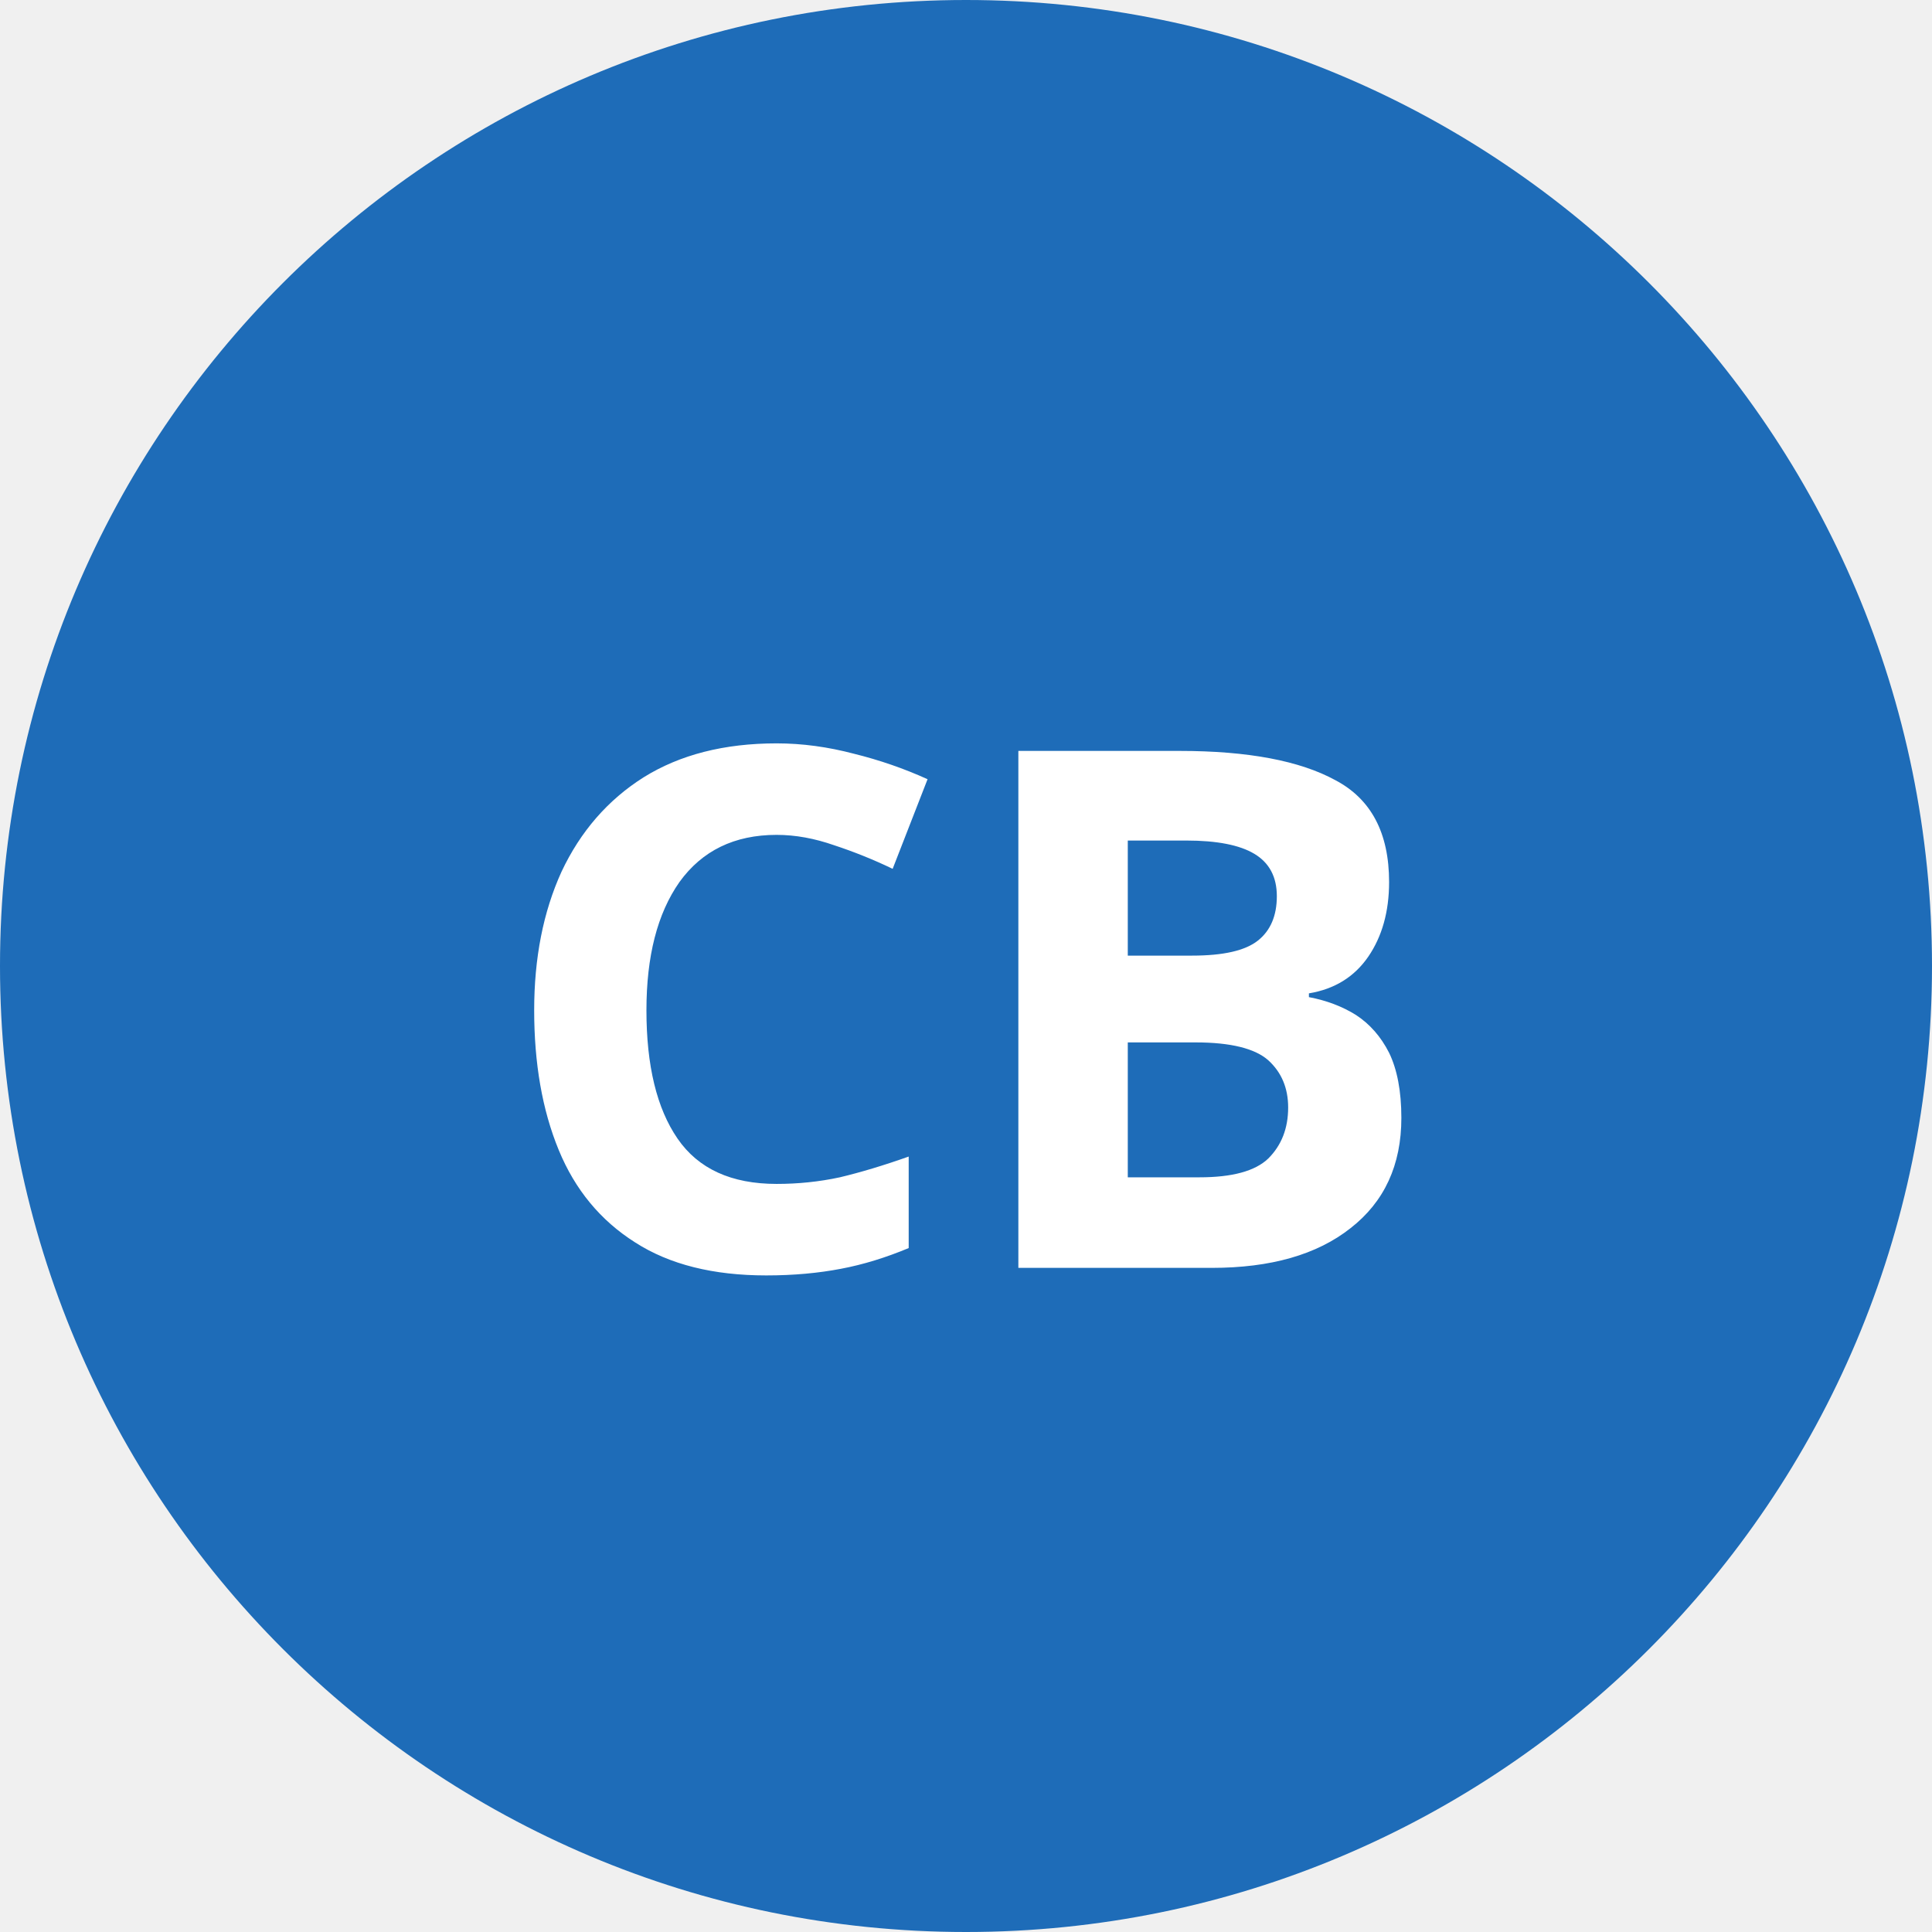
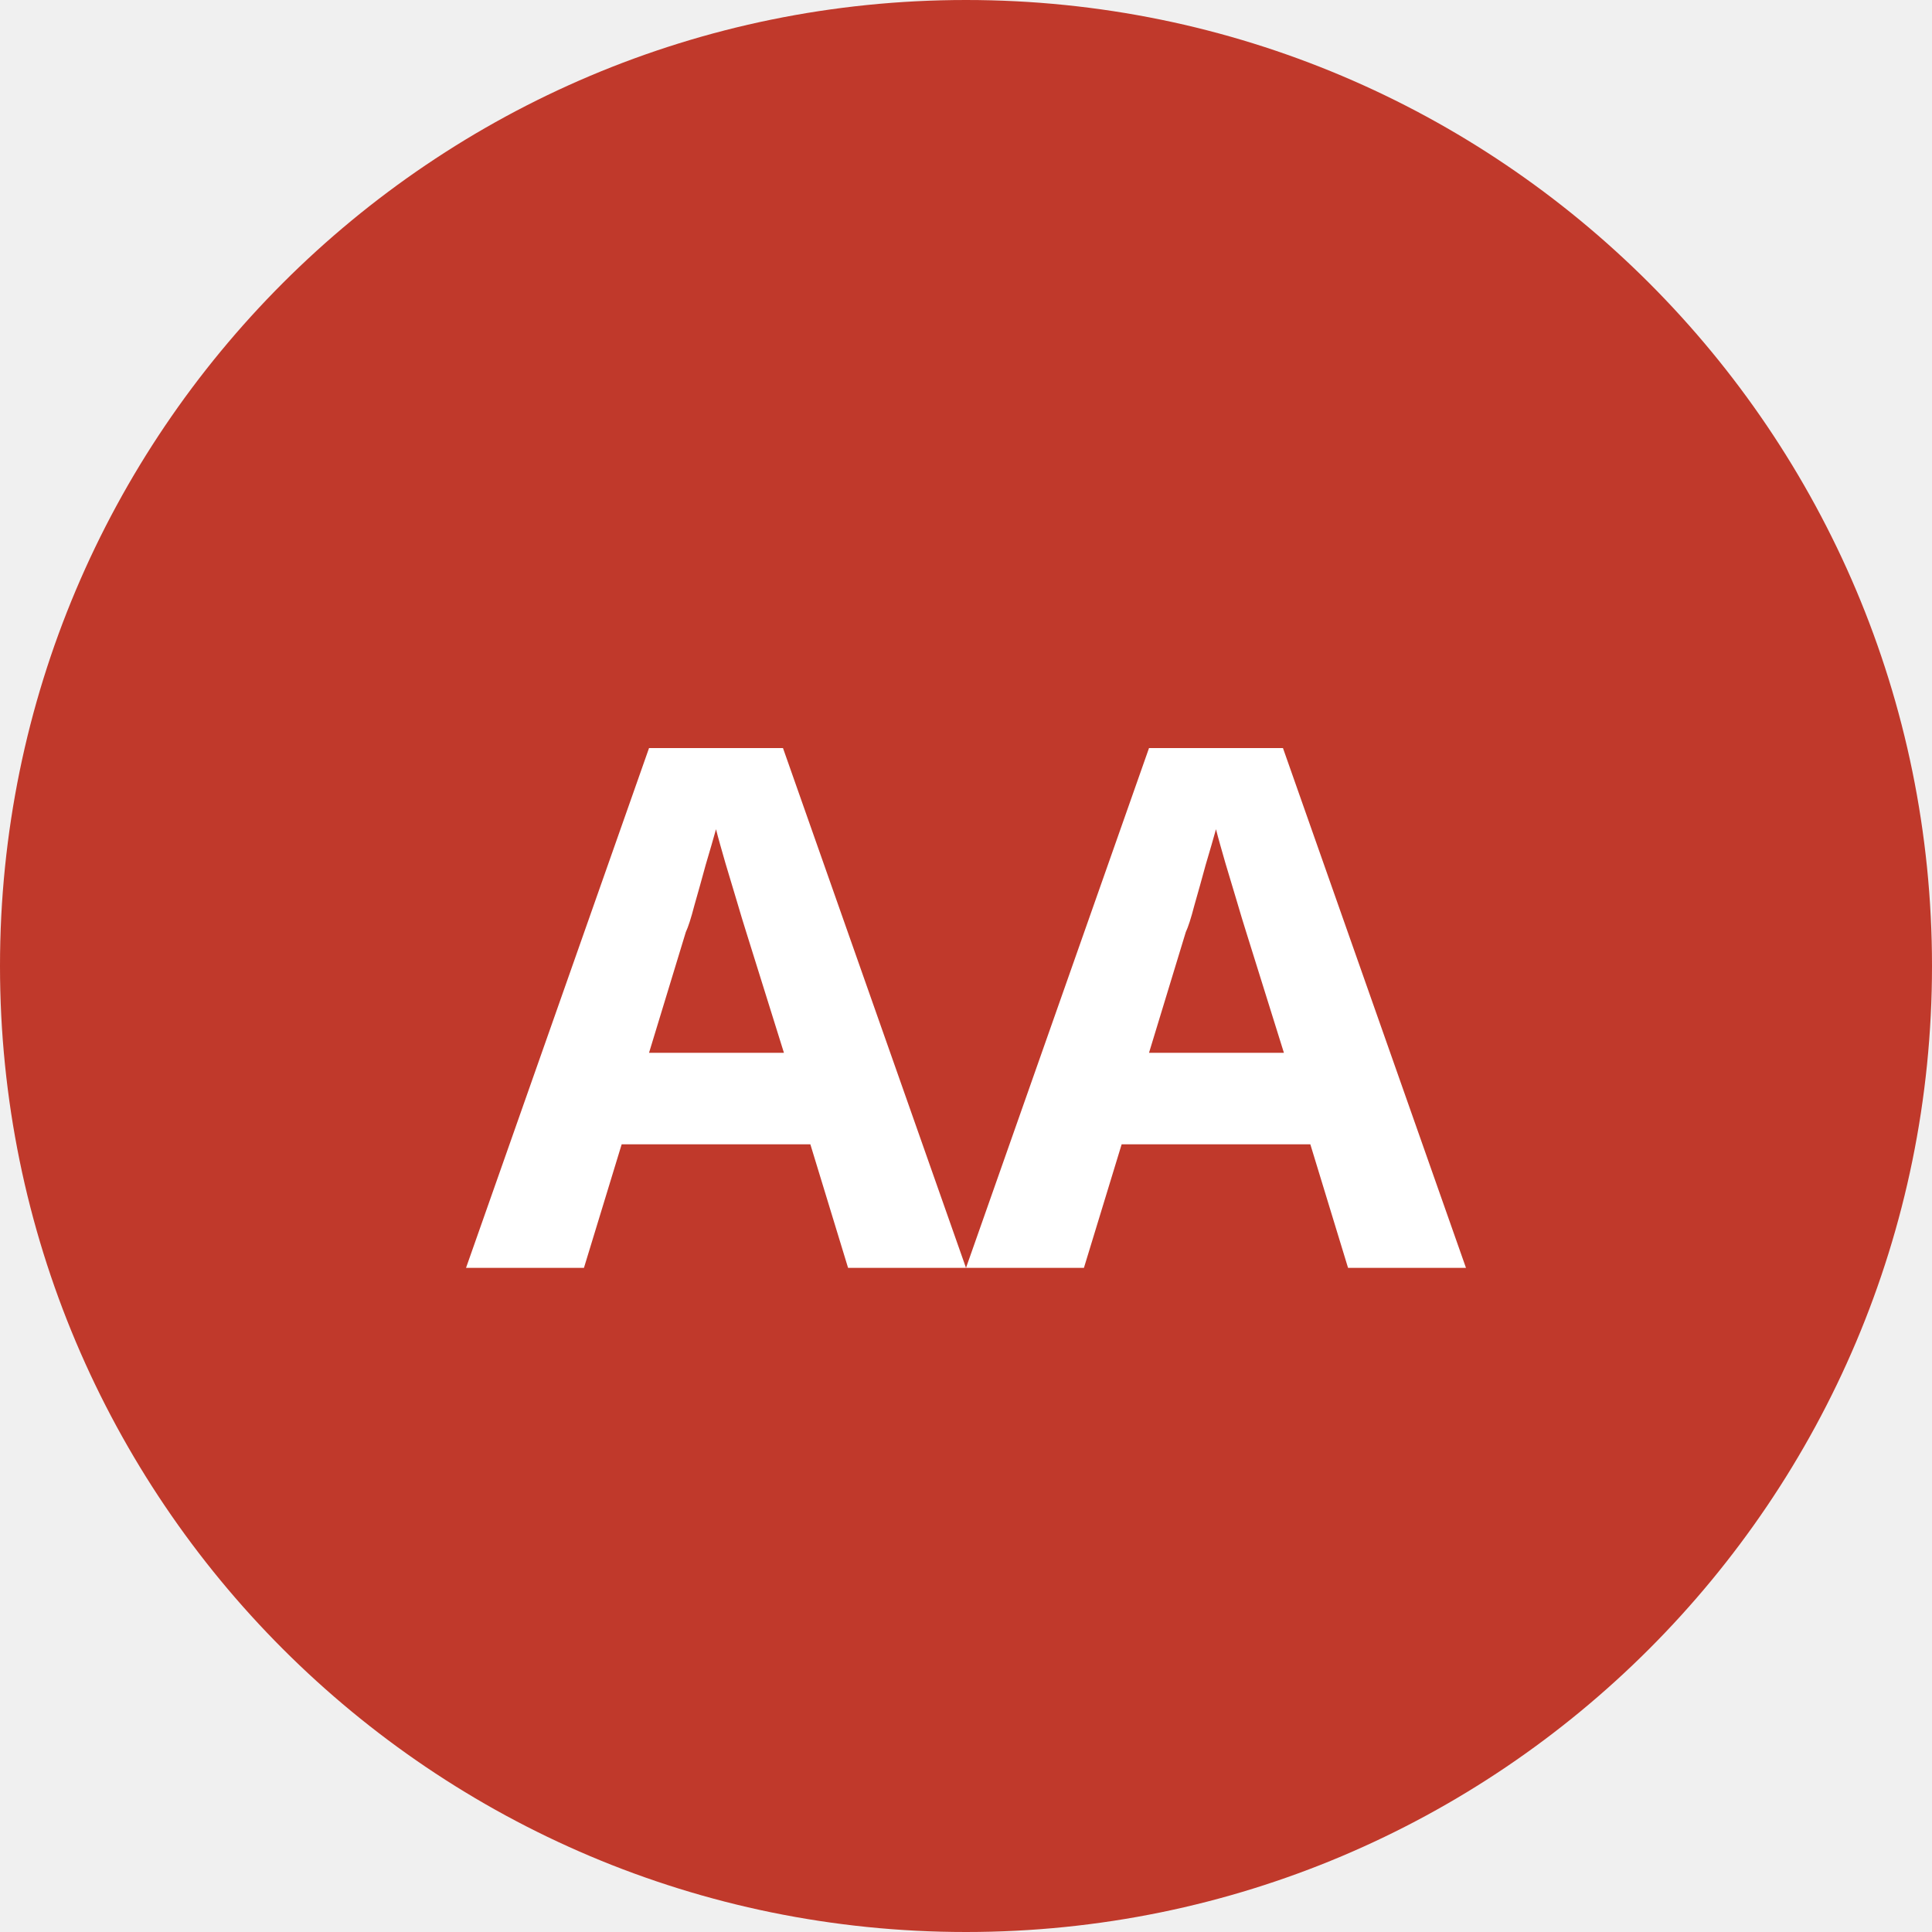
<svg xmlns="http://www.w3.org/2000/svg" viewBox="0 0 32 32">
-   <circle cx="16" cy="16" r="16" fill="#1E6CB8" />
-   <text x="16" y="21" text-anchor="middle" font-family="sans-serif" font-size="12" font-weight="900" fill="white">CB</text>
+   <circle cx="16" cy="16" r="16" fill="#C0392B" />
+   <text x="16" y="21" text-anchor="middle" font-family="sans-serif" font-size="12" font-weight="900" fill="white">AA</text>
</svg>
